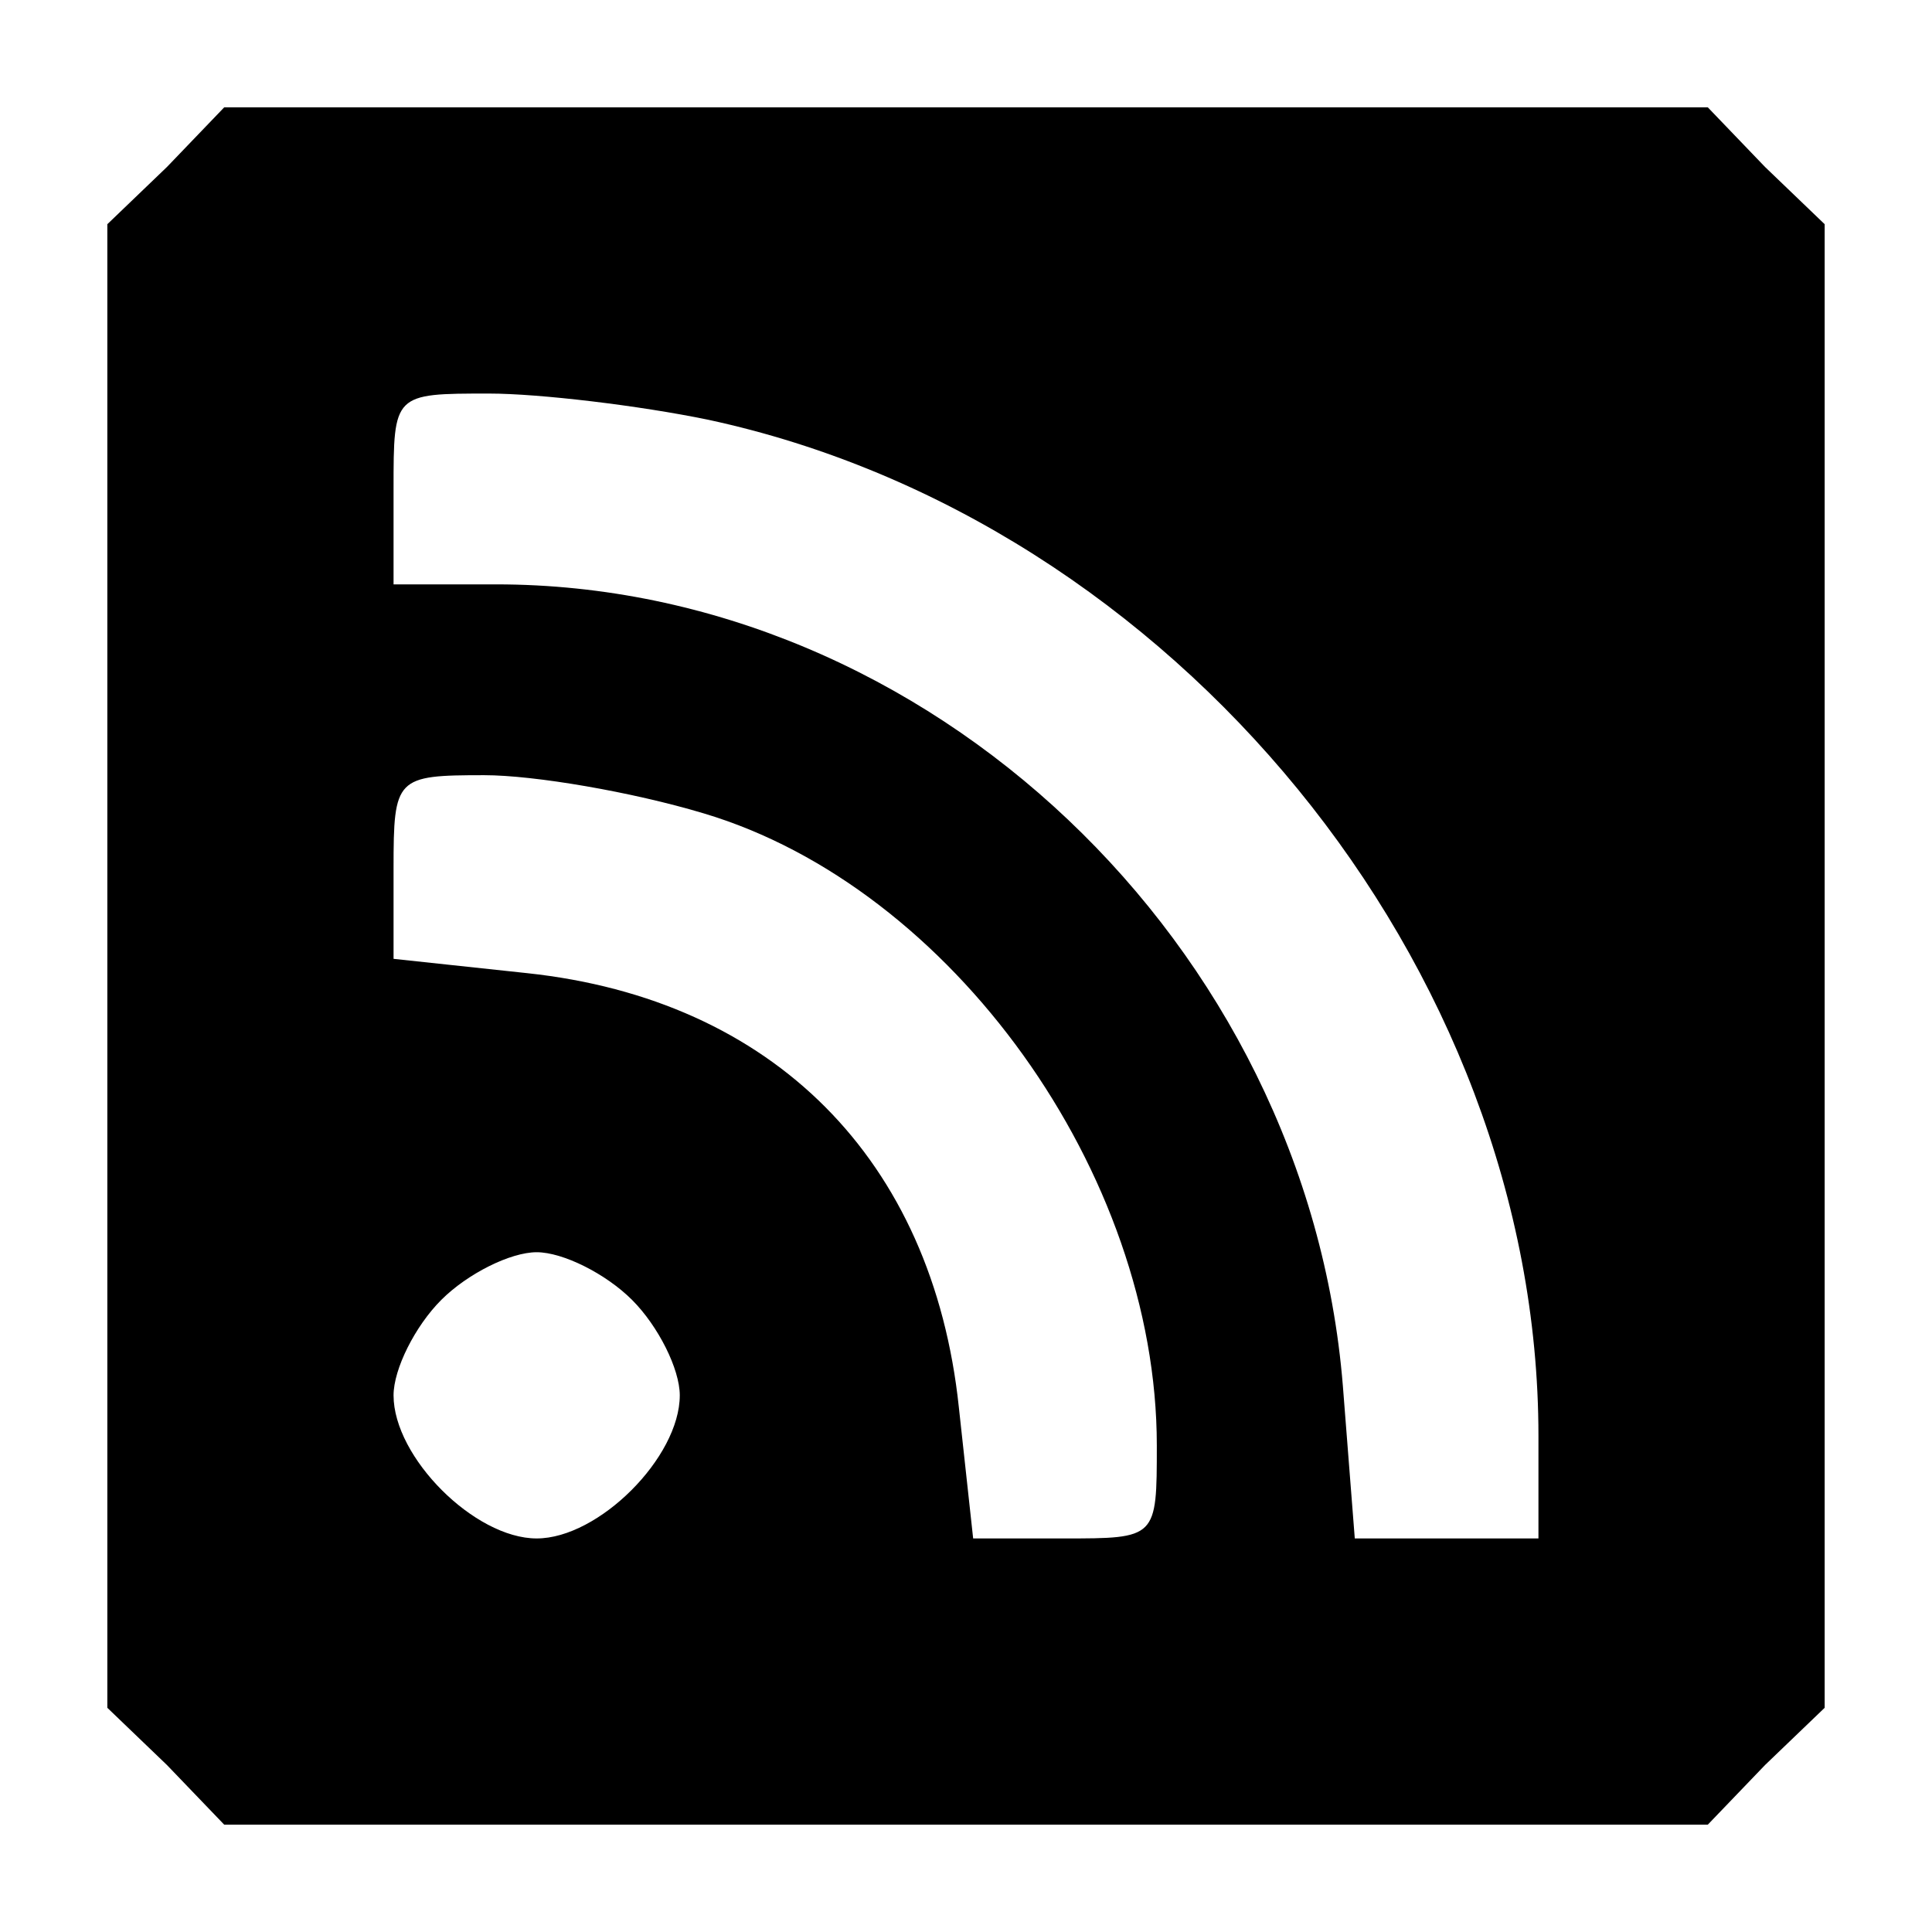
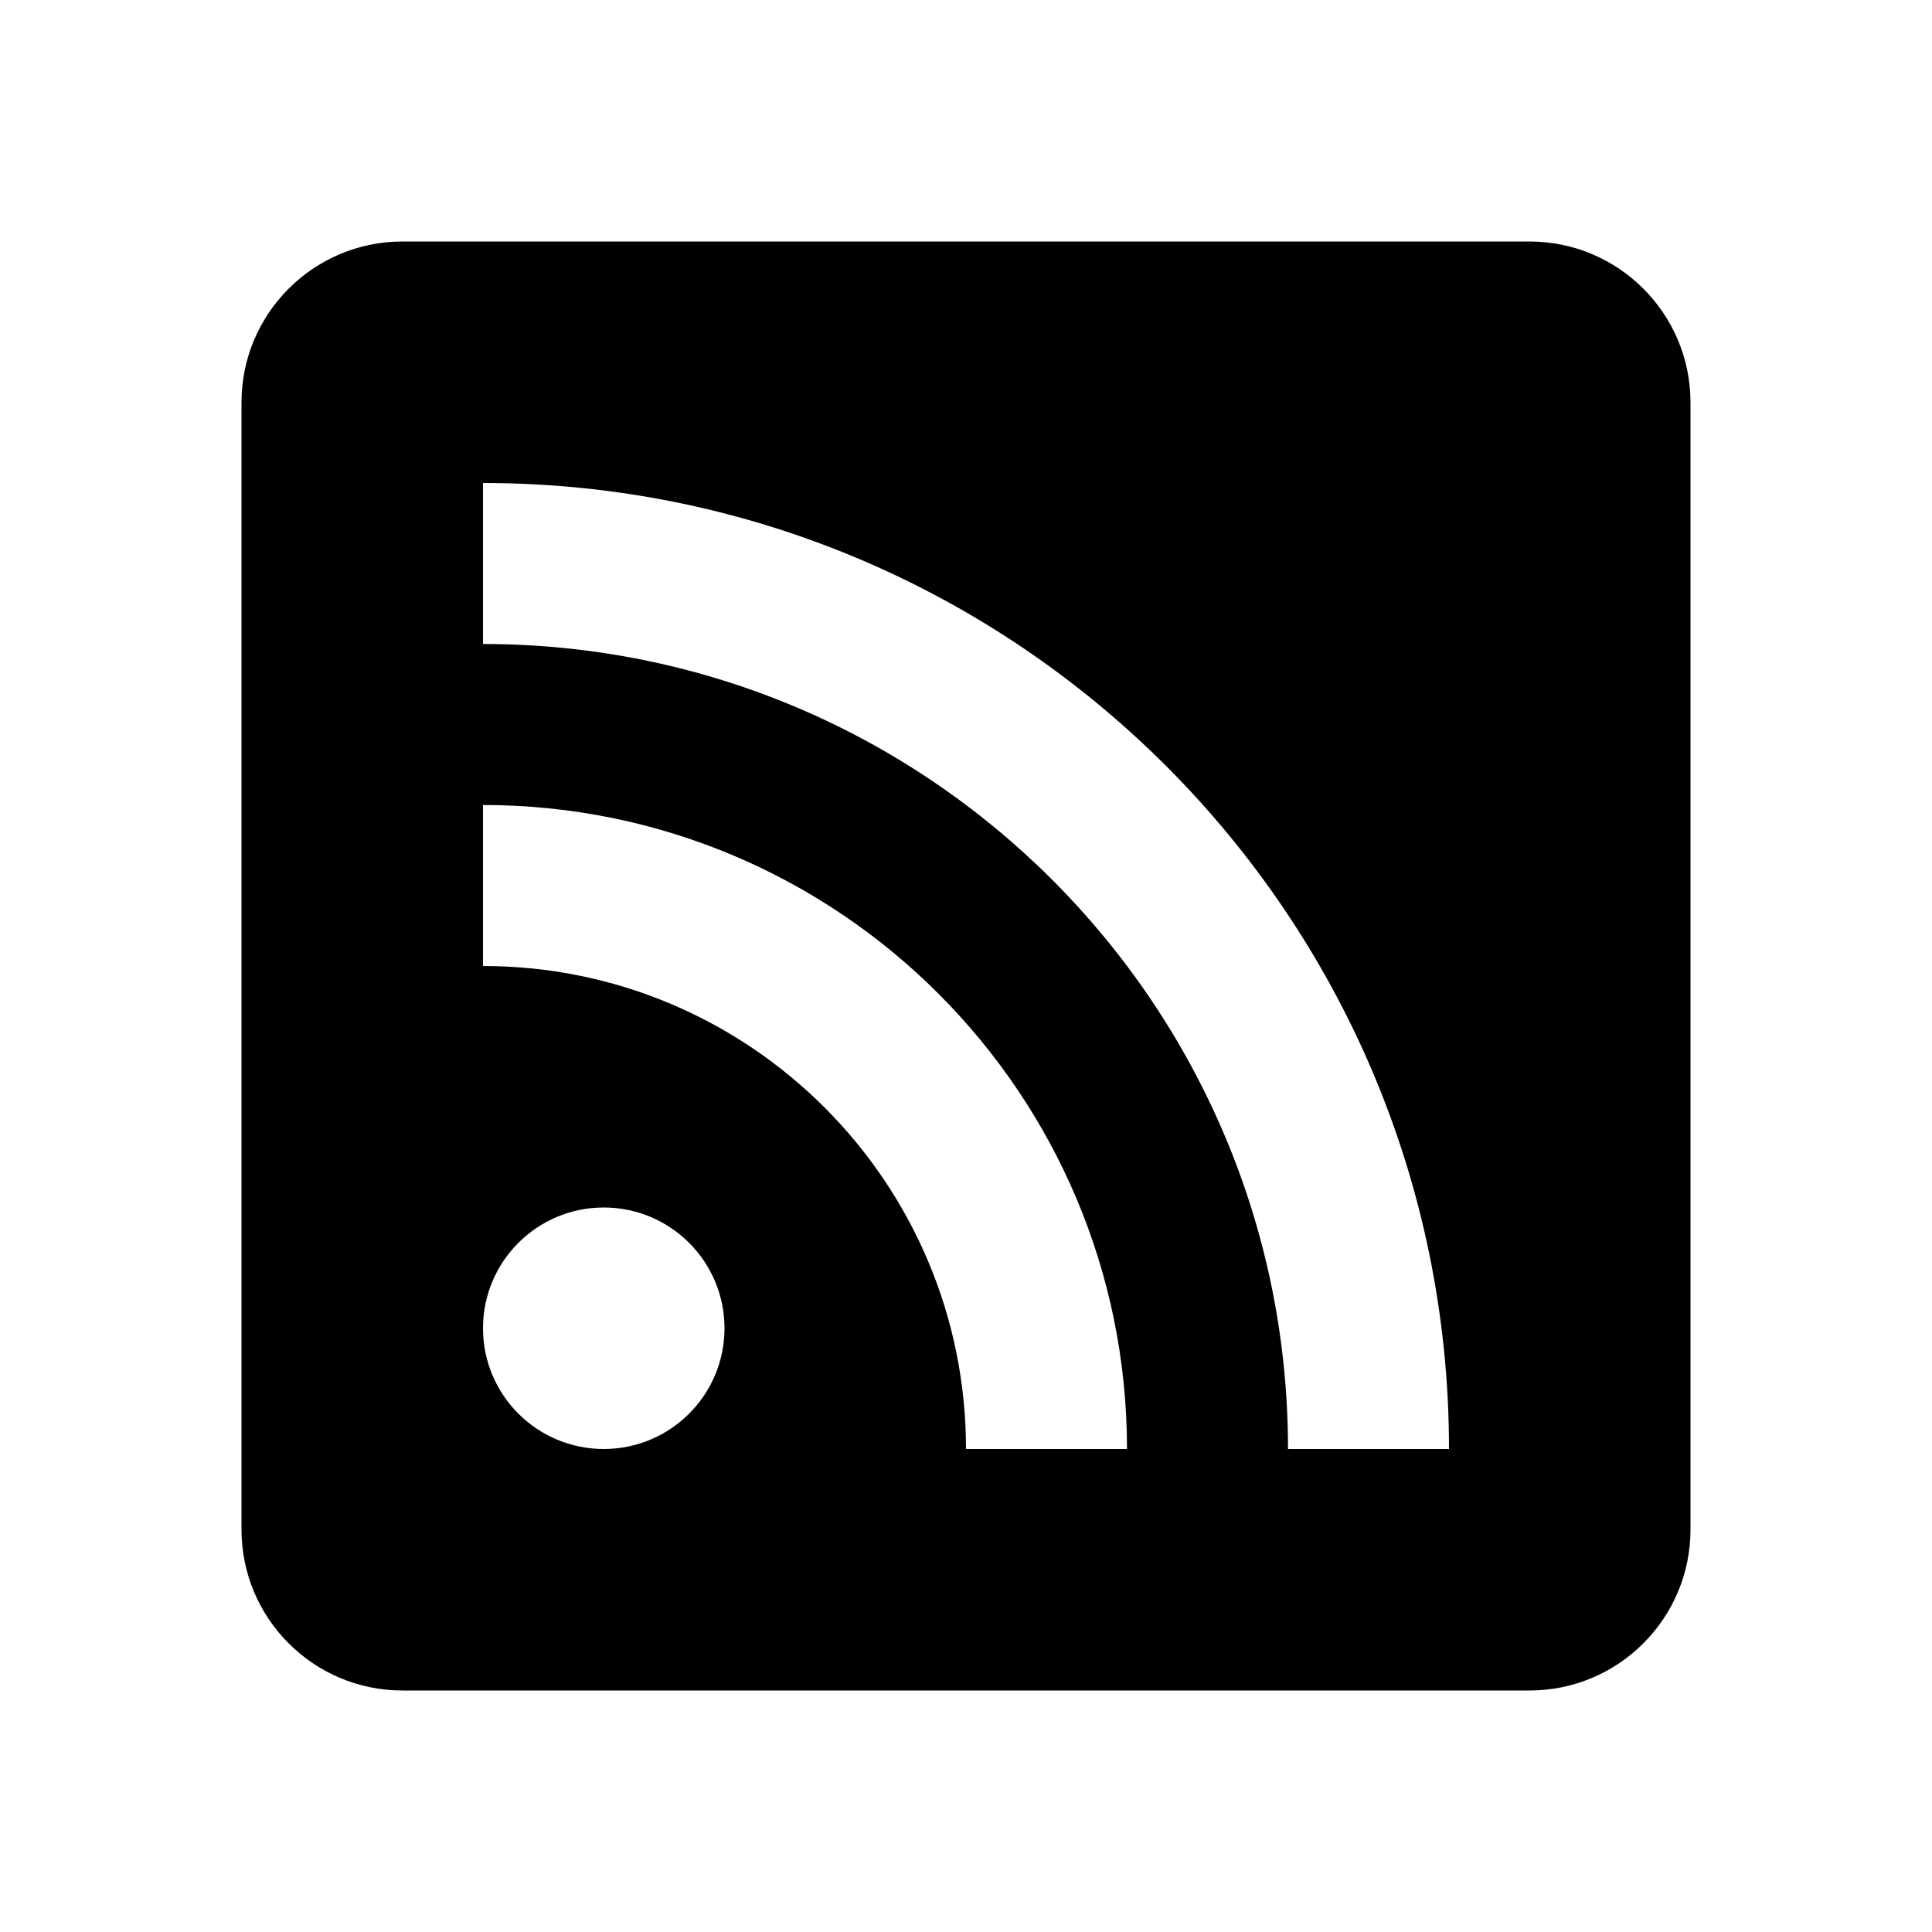
- <svg xmlns="http://www.w3.org/2000/svg" version="1.0" viewBox="7.5 7.5 81 81">
-   <g transform="translate(0,96) scale(0.1,-0.1)" stroke="none">
-     <path d="M145 815 l-25 -24 0 -311 0 -311 25 -24 24 -25 311 0 311 0 24 25 25 24 0 311 0 311 -25 24 -24 25 -311 0 -311 0 -24 -25z m227 -106 c195 -42 348 -229 348 -426 l0 -43 -39 0 -38 0 -5 64 c-15 185 -174 336 -355 336 l-43 0 0 40 c0 40 0 40 40 40 21 0 63 -5 92 -11z m-2 -165 c104 -31 190 -151 190 -265 0 -39 0 -39 -39 -39 l-38 0 -6 55 c-11 104 -78 171 -181 182 l-56 6 0 38 c0 38 1 39 38 39 21 0 62 -7 92 -16z m-30 -204 c11 -11 20 -29 20 -40 0 -26 -34 -60 -60 -60 -26 0 -60 34 -60 60 0 11 9 29 20 40 11 11 29 20 40 20 11 0 29 -9 40 -20z" />
-   </g>
+ <svg xmlns="http://www.w3.org/2000/svg" viewBox="0 0 24 24">
+   <path fill="currentColor" d="M5 3h14a2 2 0 0 1 2 2v14a2 2 0 0 1-2 2H5a2 2 0 0 1-2-2V5a2 2 0 0 1 2-2m2.5 12A1.5 1.5 0 0 0 6 16.5A1.5 1.5 0 0 0 7.5 18A1.5 1.5 0 0 0 9 16.5A1.5 1.5 0 0 0 7.5 15M6 10v2a6 6 0 0 1 6 6h2a8 8 0 0 0-8-8m0-4v2a10 10 0 0 1 10 10h2A12 12 0 0 0 6 6" />
</svg>
